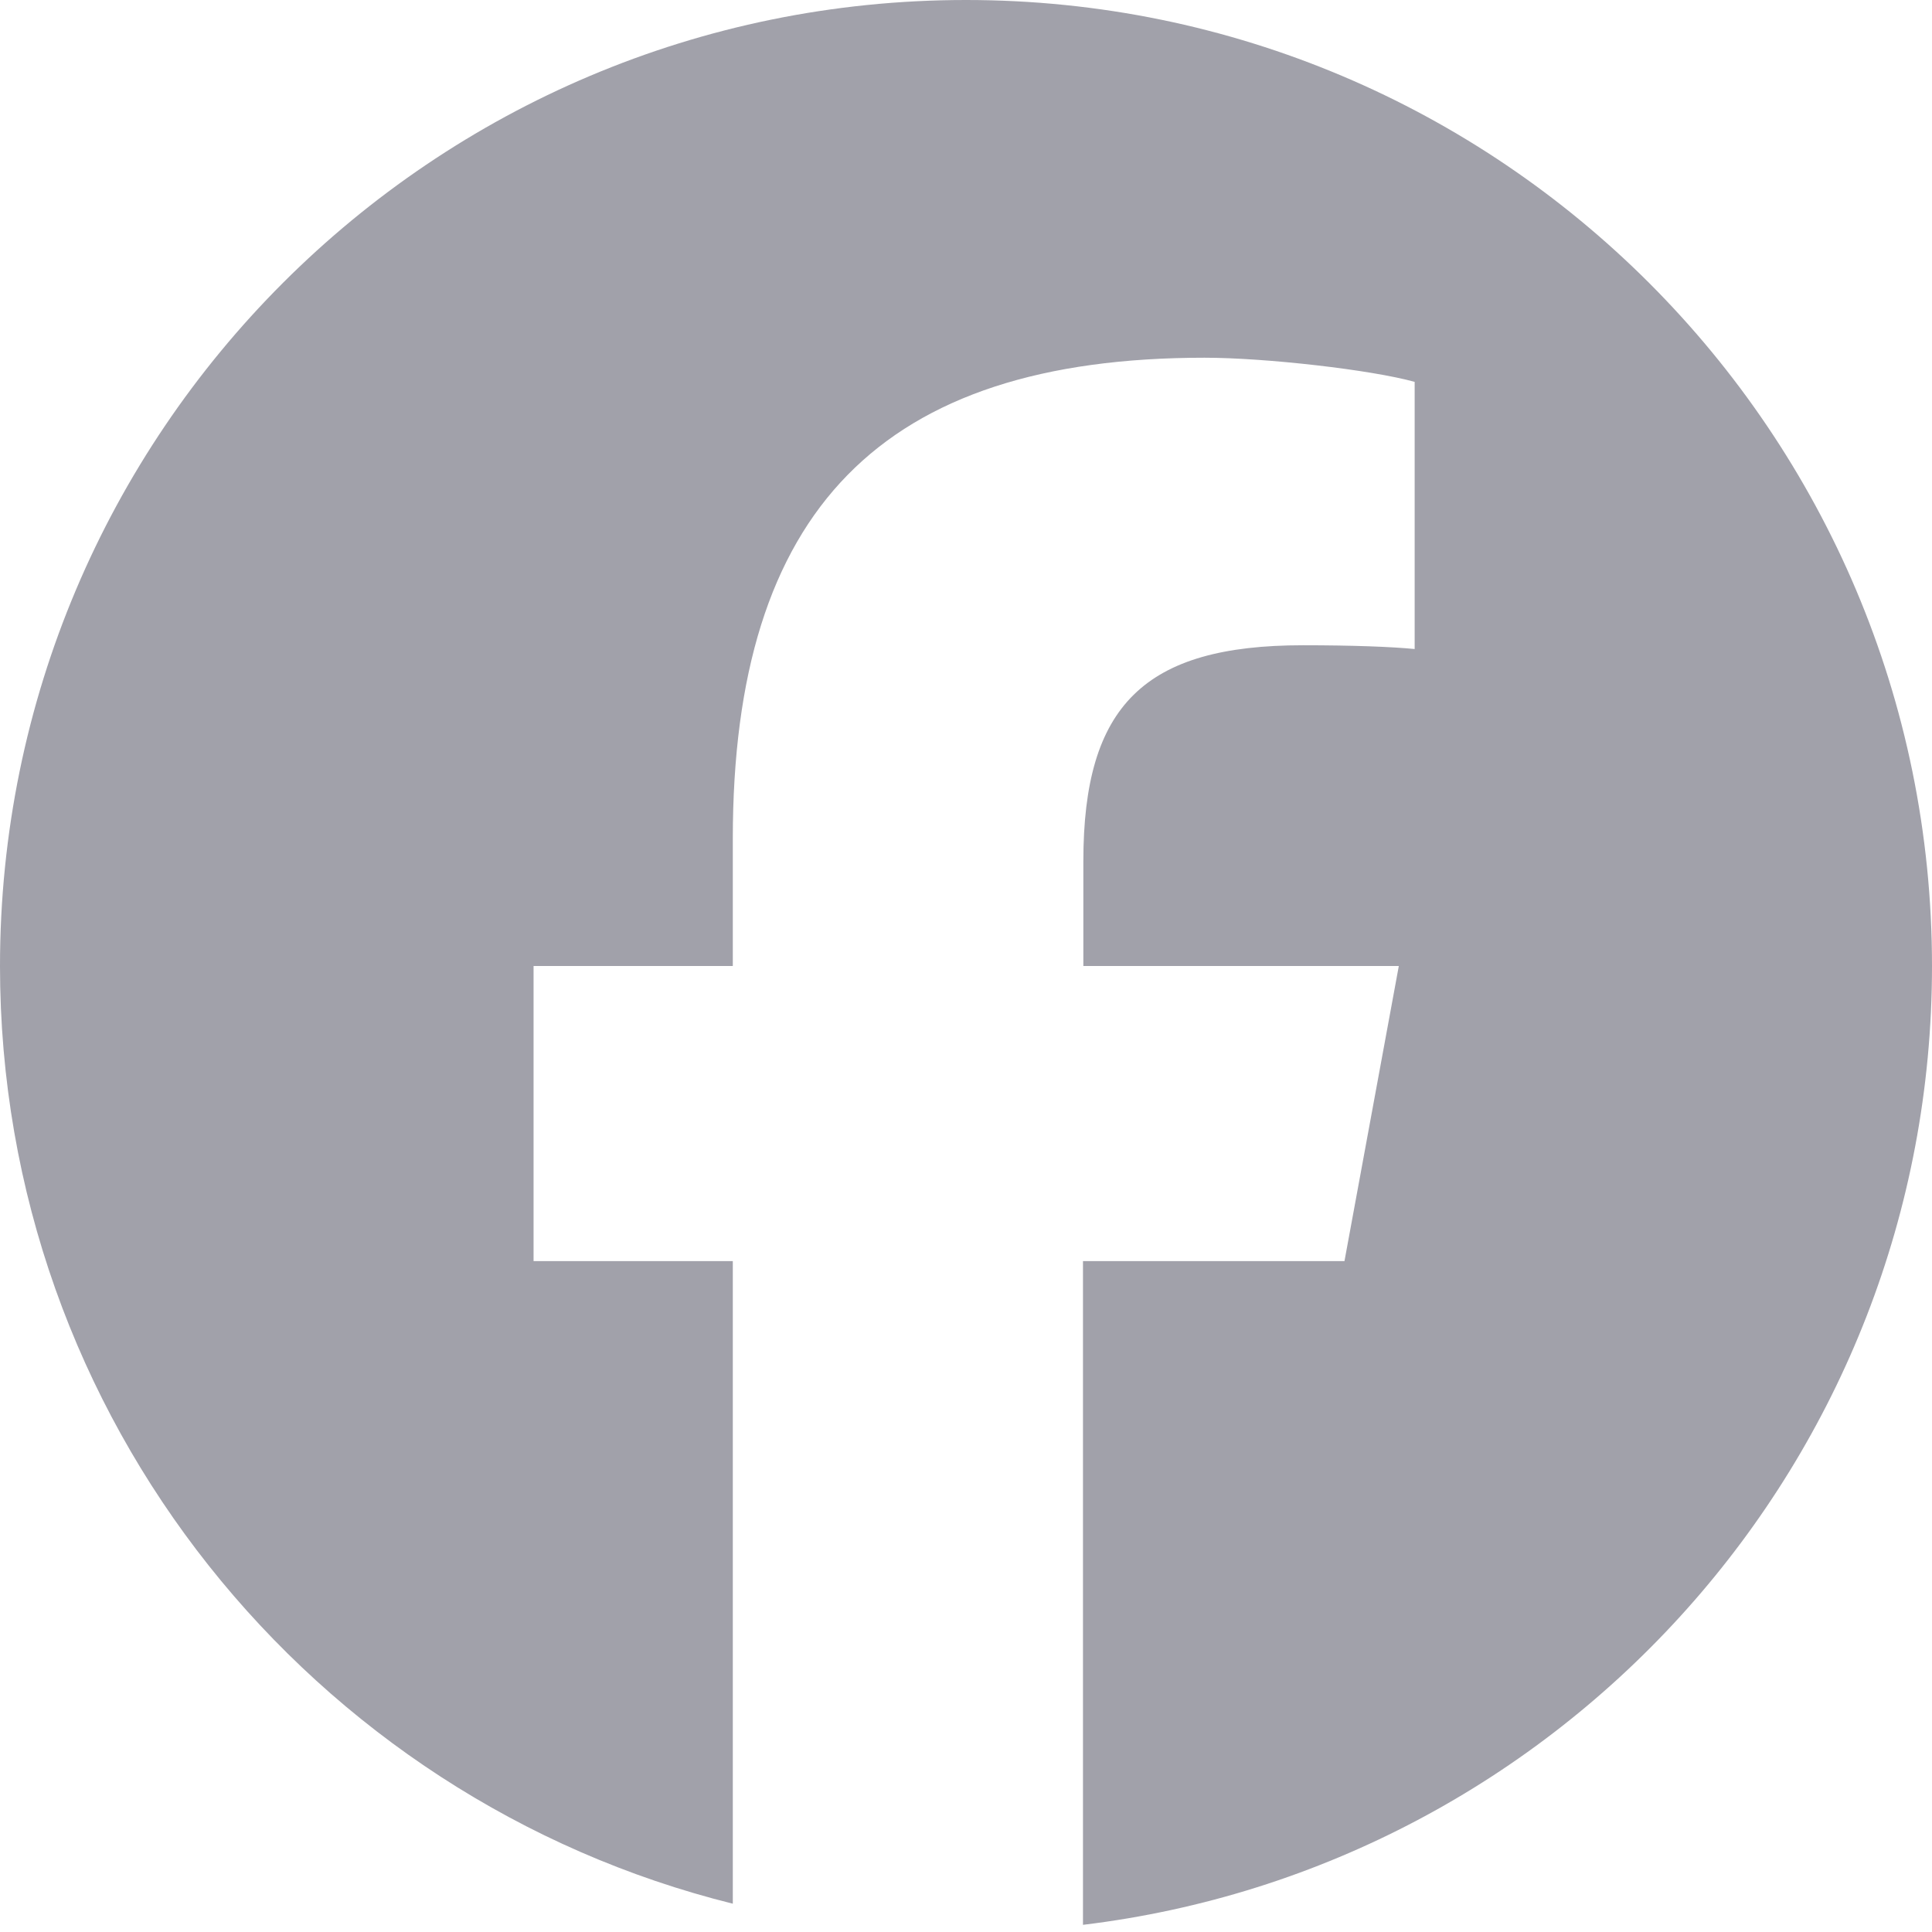
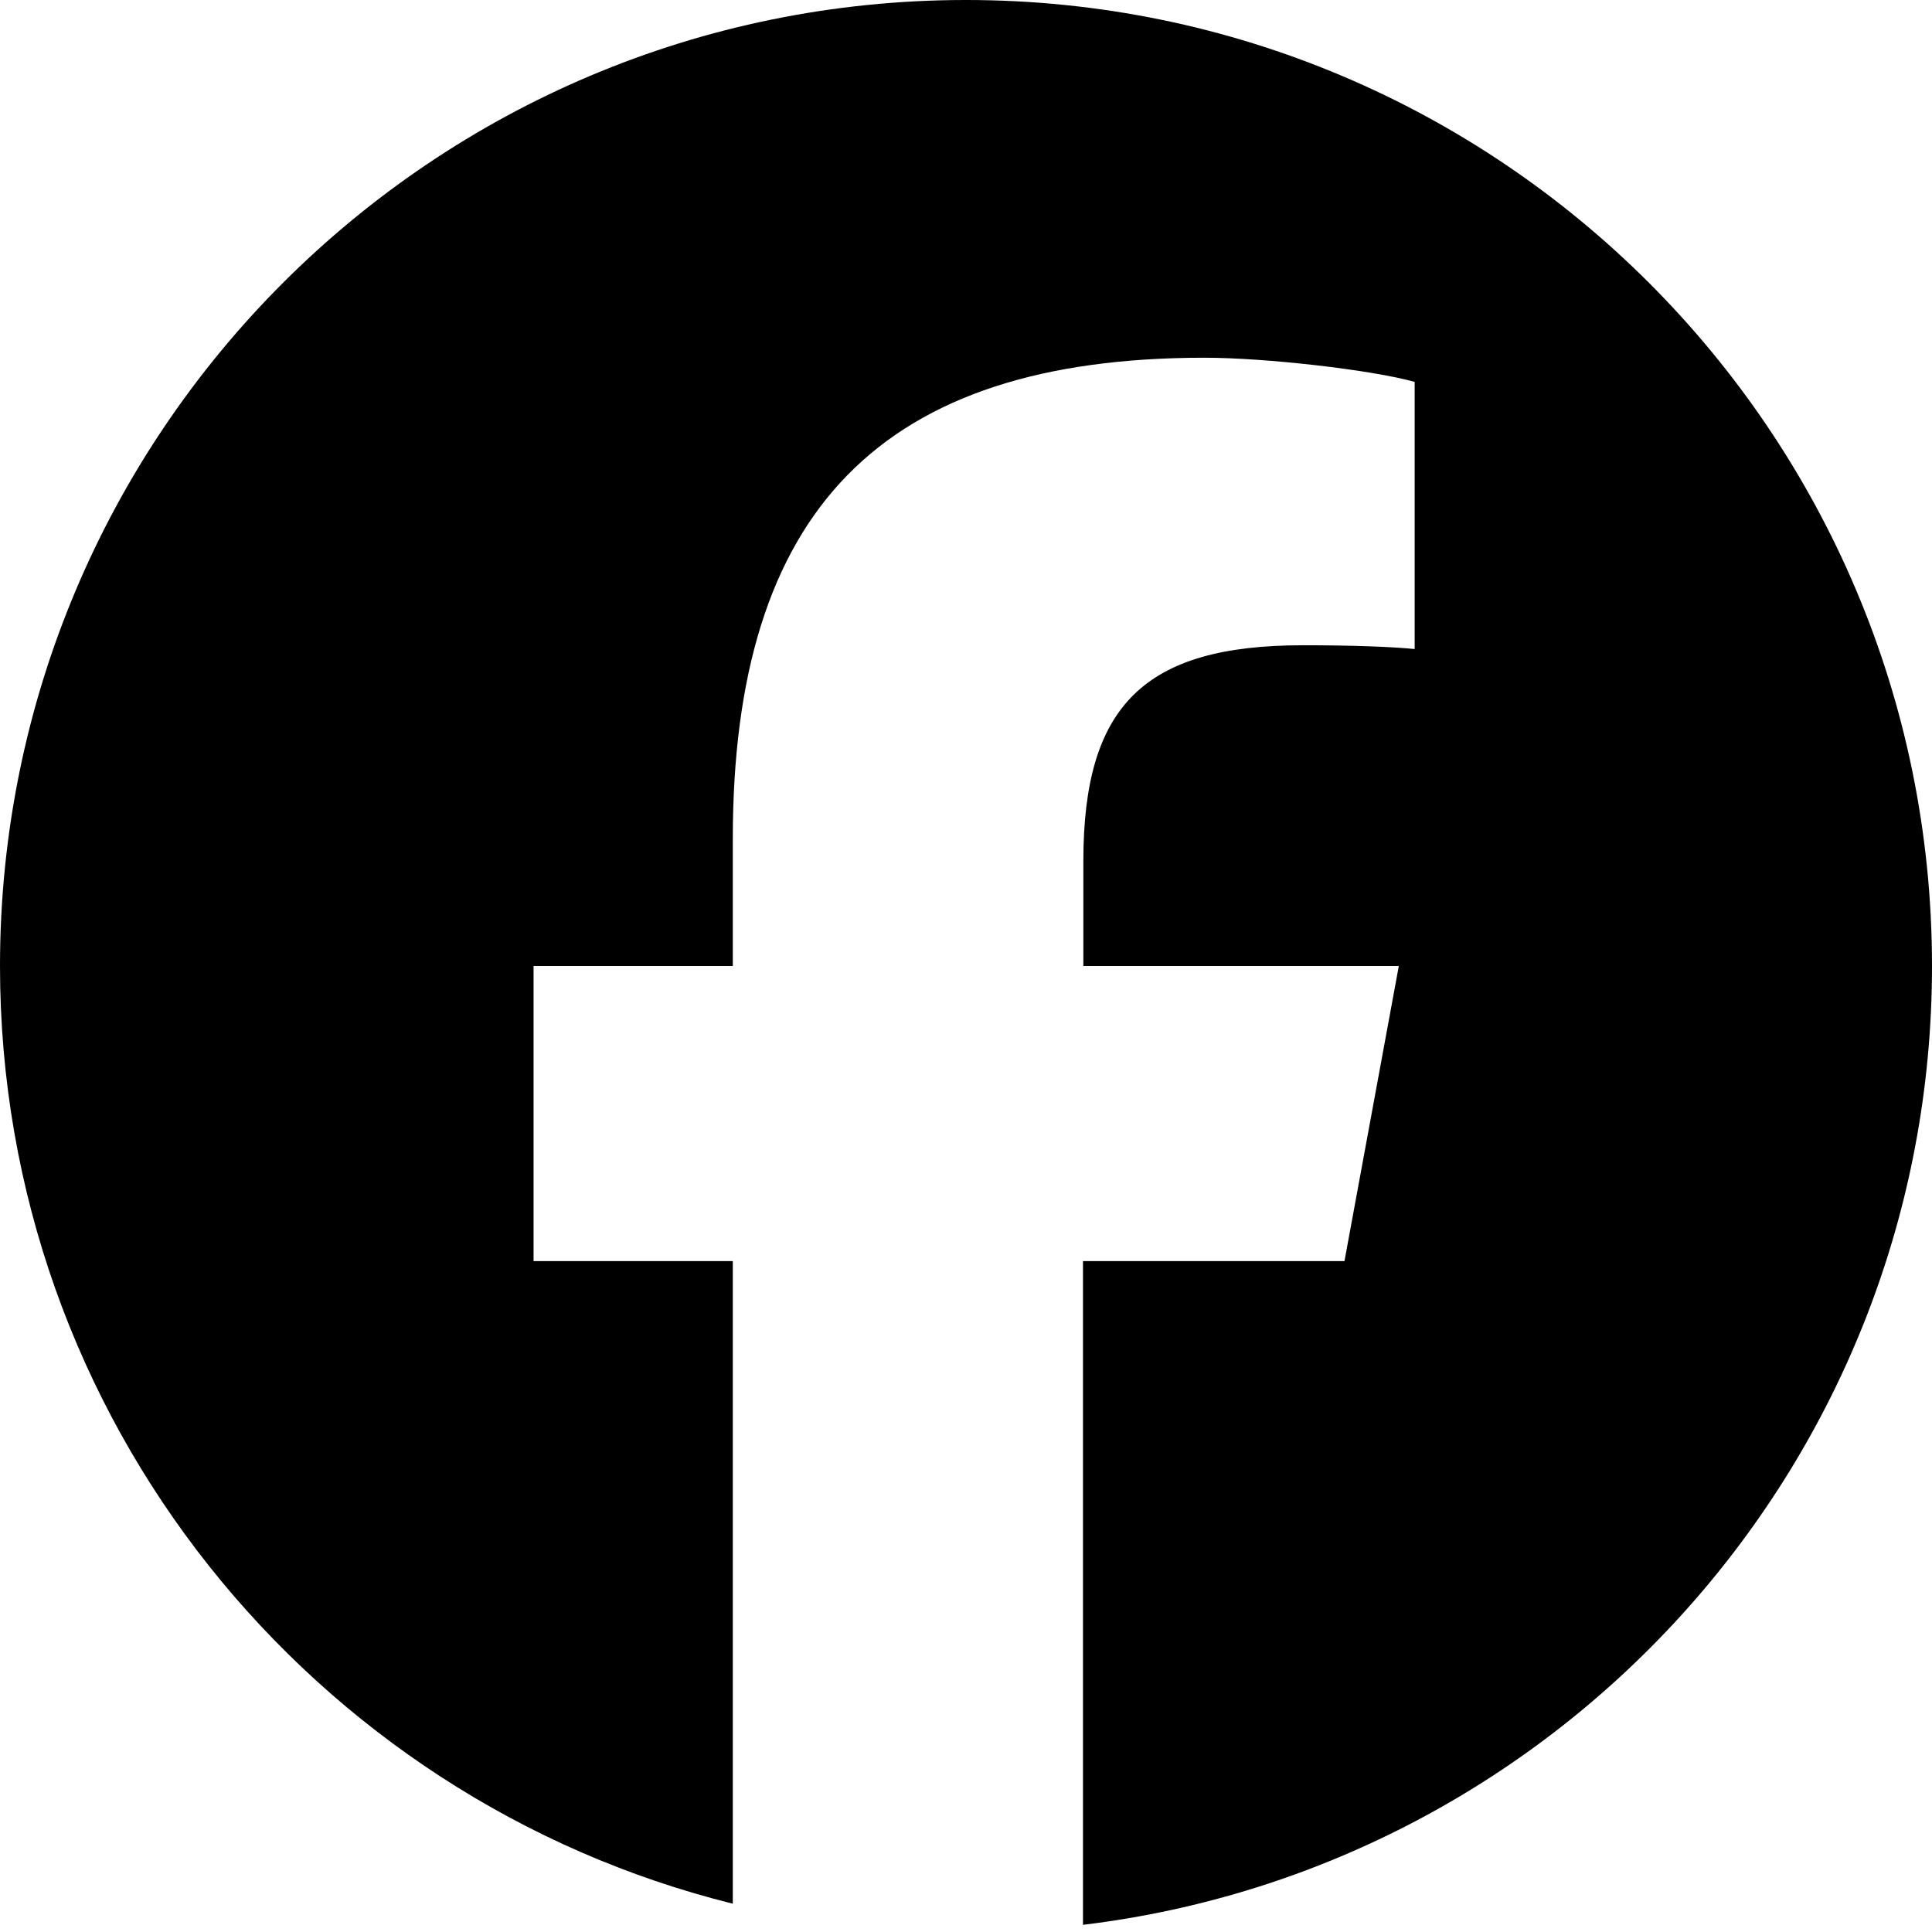
- <svg xmlns="http://www.w3.org/2000/svg" fill="#A1A1AA" viewBox="0 0 512 512">
+ <svg xmlns="http://www.w3.org/2000/svg" fill="#000000" viewBox="0 0 512 512">
  <path d="M512 256C512 114.6 397.4 0 256 0S0 114.6 0 256C0 376 82.7 476.8 194.2 504.5V334.2H141.4V256h52.8V222.3c0-87.1 39.4-127.5 125-127.5c16.2 0 44.2 3.2 55.7 6.4V172c-6-.6-16.5-1-29.6-1c-42 0-58.2 15.9-58.2 57.2V256h83.6l-14.4 78.2H287V510.1C413.8 494.8 512 386.9 512 256h0z" />
</svg>
